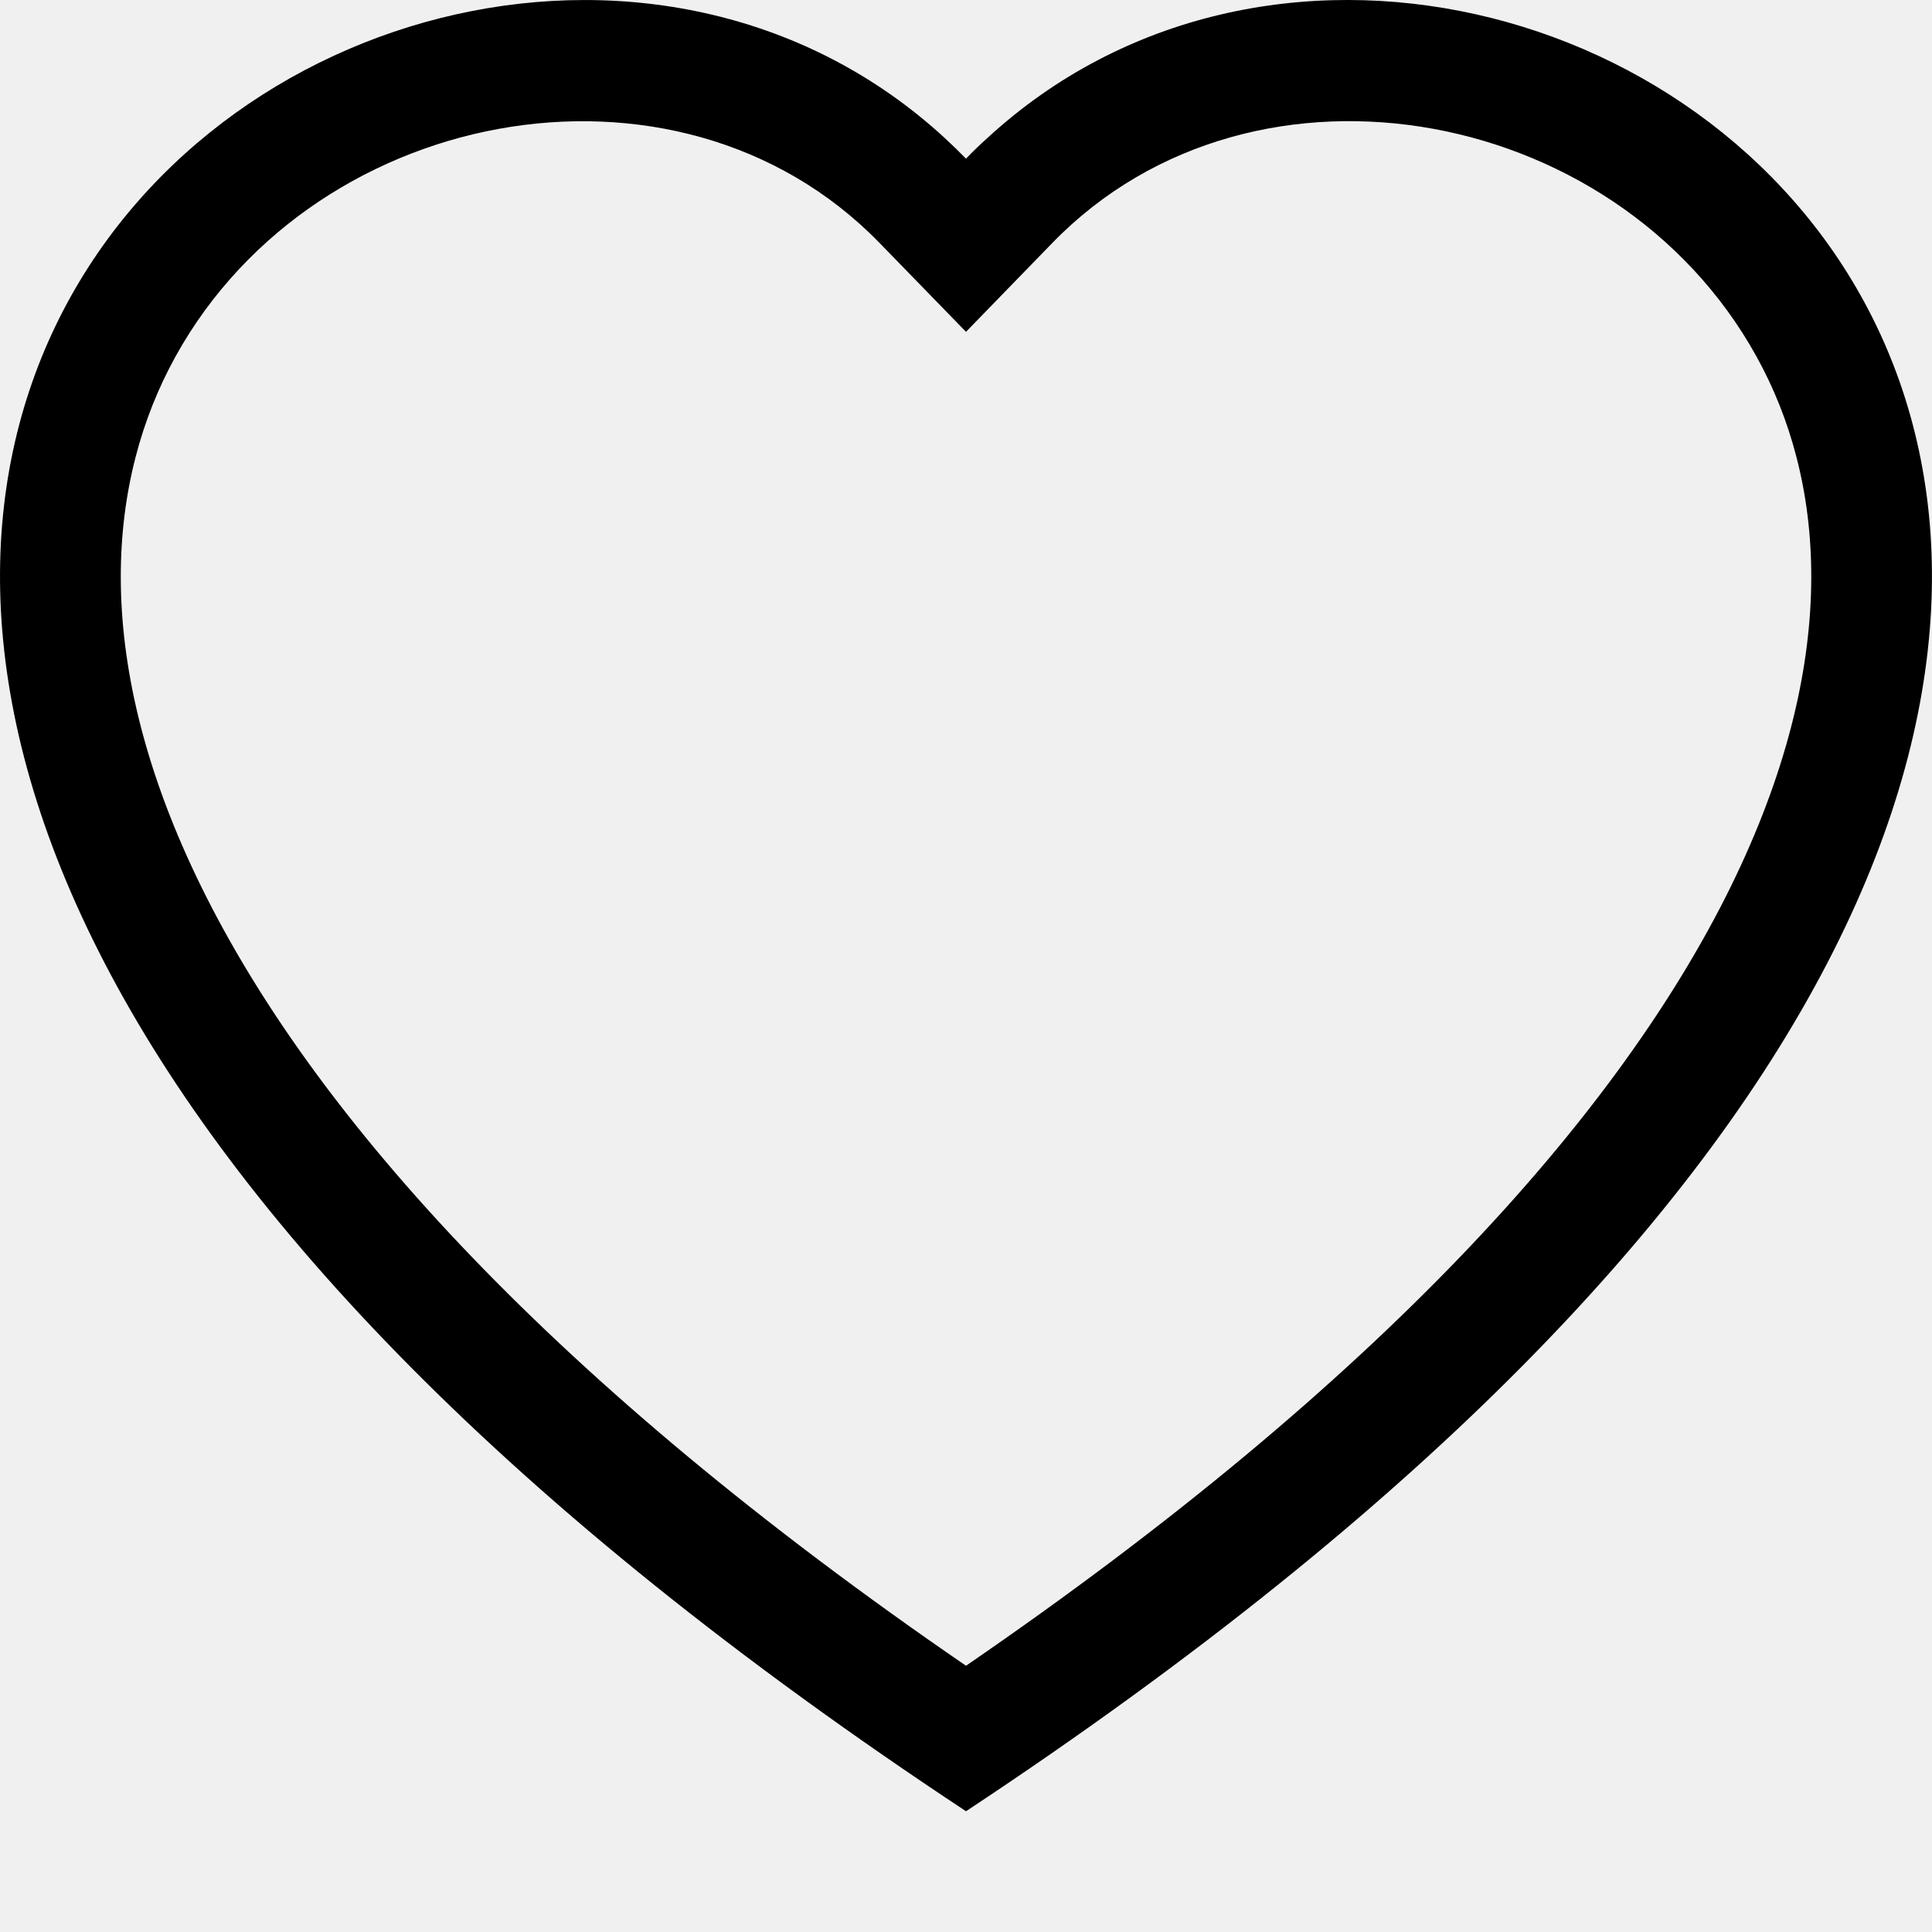
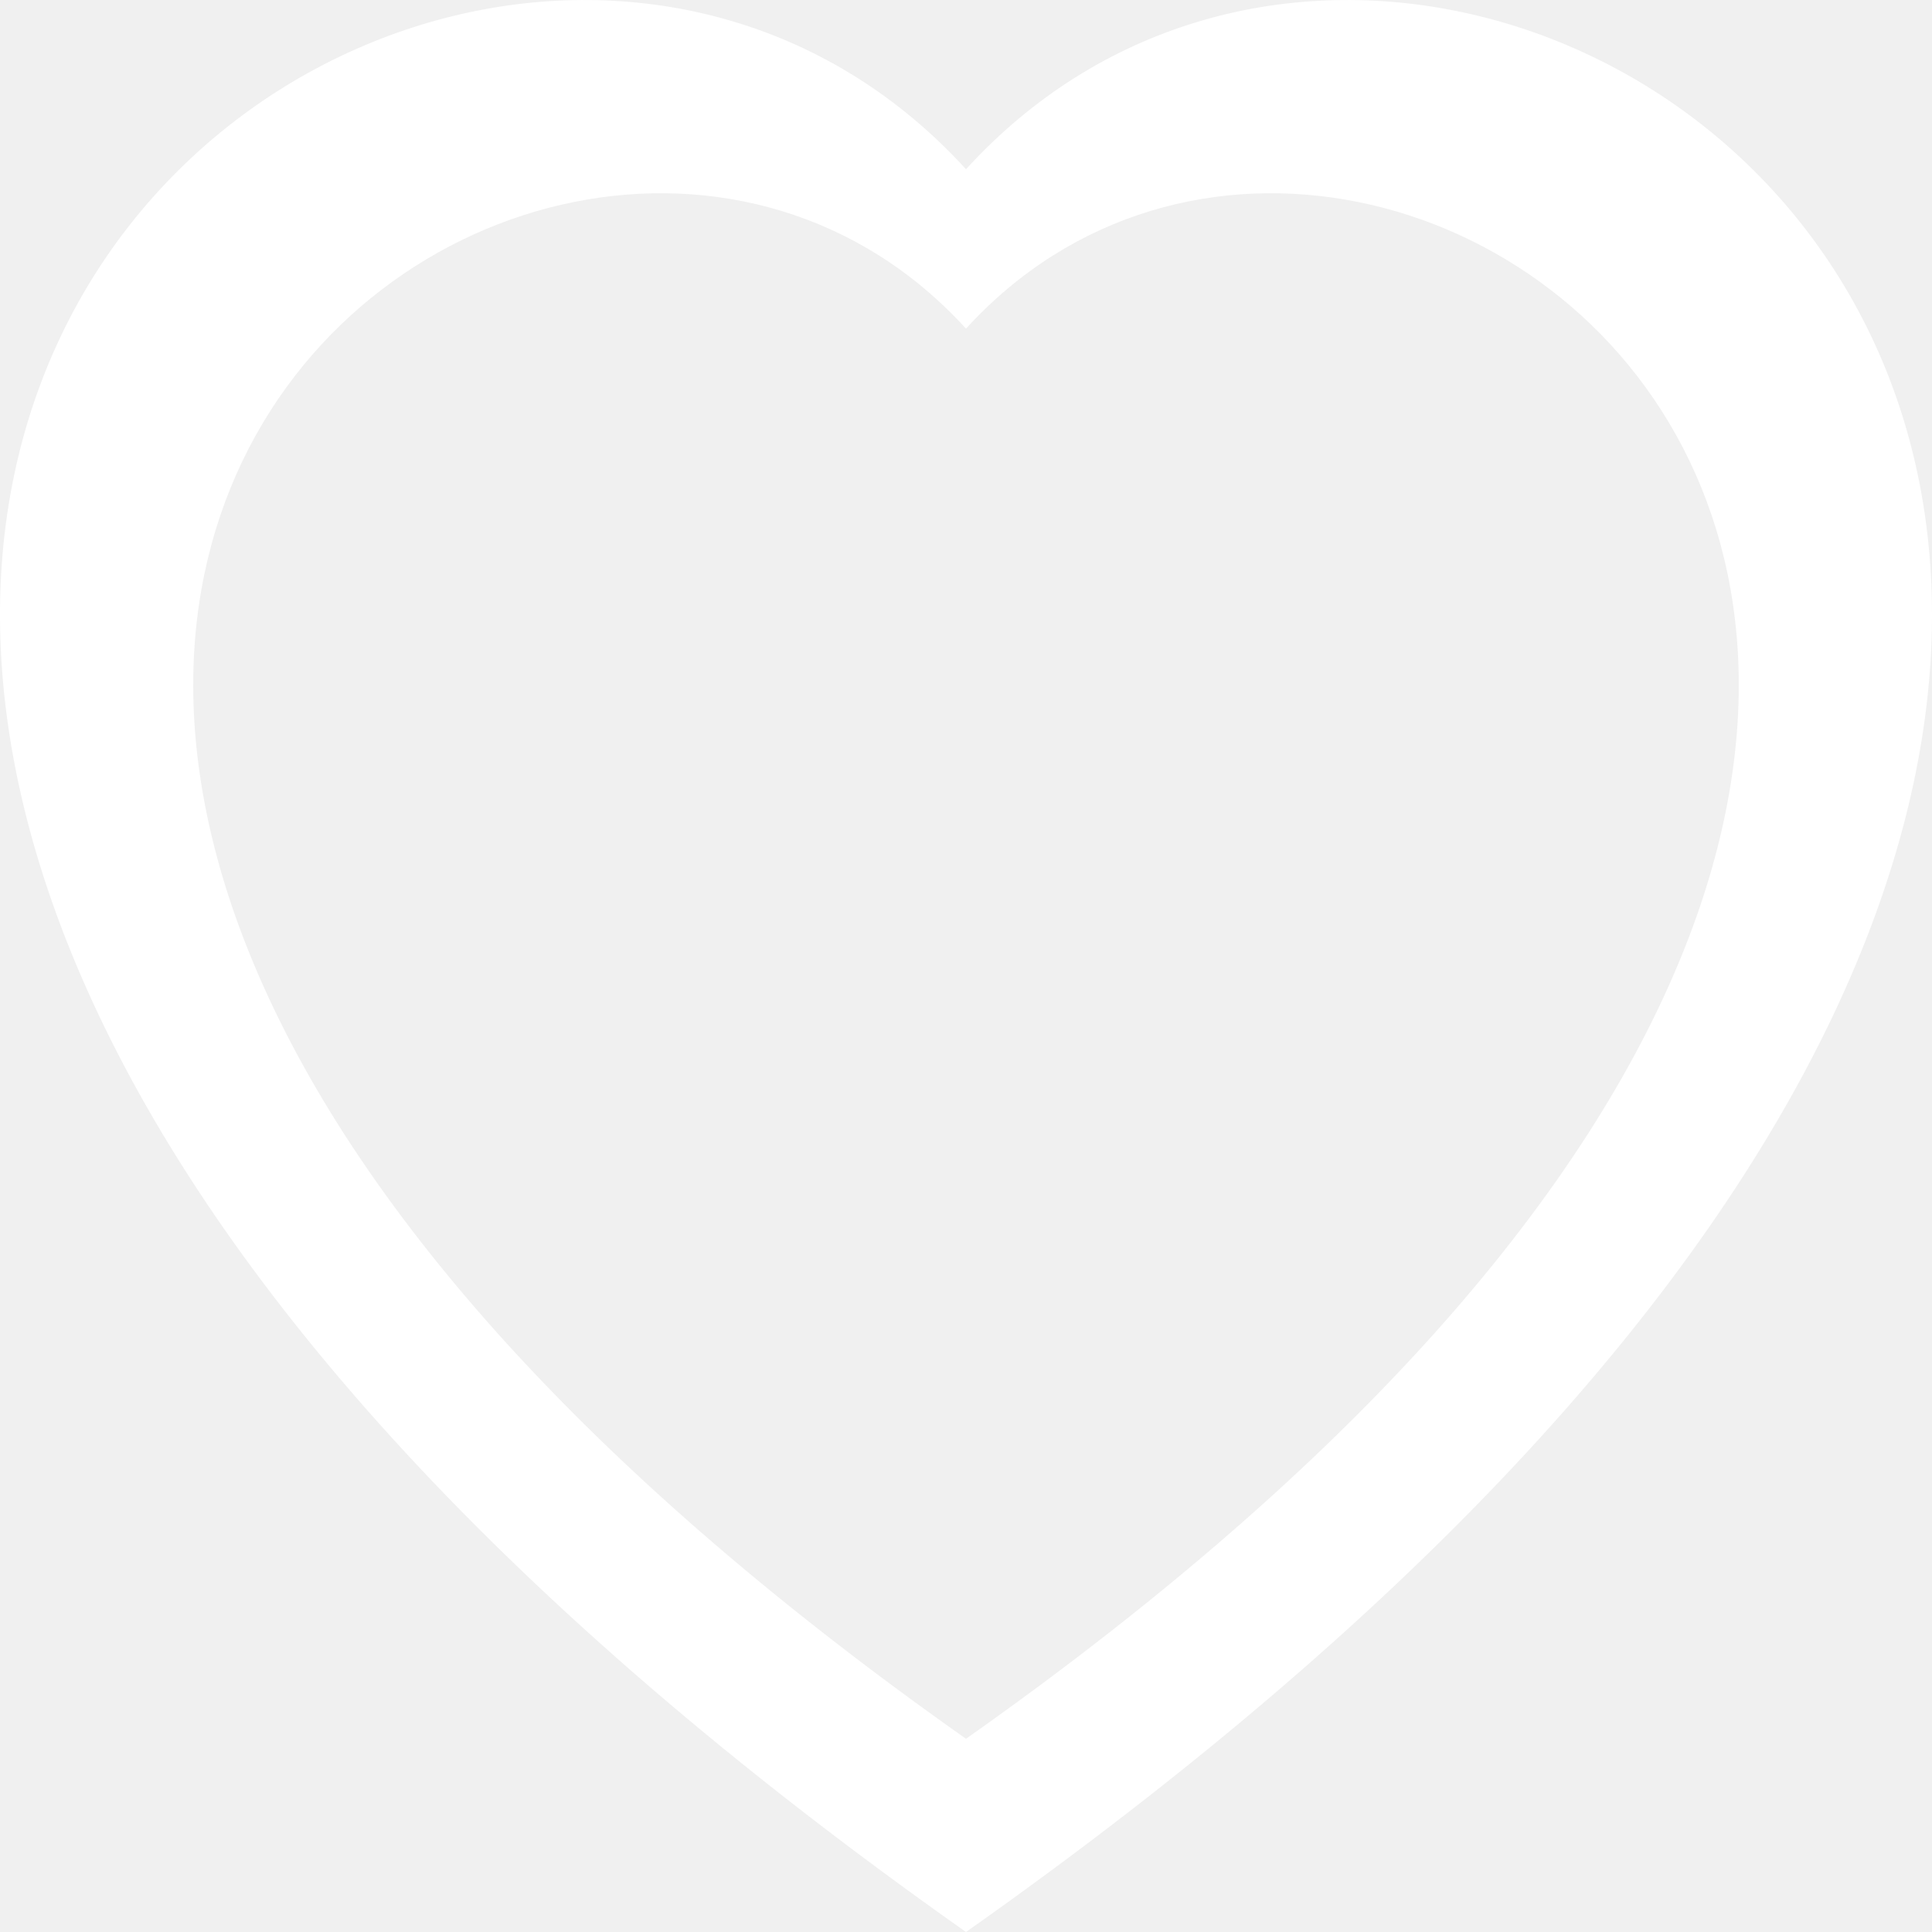
- <svg xmlns="http://www.w3.org/2000/svg" width="64" height="64" fill="currentColor" class="bi bi-heart" viewBox="0 0 16 16">
-   <path d="m8 2.748-.717-.737C5.6.281 2.514.878 1.4 3.053c-.523 1.023-.641 2.5.314 4.385.92 1.815 2.834 3.989 6.286 6.357 3.452-2.368 5.365-4.542 6.286-6.357.955-1.886.838-3.362.314-4.385C13.486.878 10.4.28 8.717 2.01zM8 15C-7.333 4.868 3.279-3.04 7.824 1.143q.09.083.176.171a3 3 0 0 1 .176-.17C12.72-3.042 23.333 4.867 8 15" />
+ <svg xmlns="http://www.w3.org/2000/svg" id="Layer_1" data-name="Layer 1" viewBox="0 0 100 100">
+   <defs>
+     <style>
+       .cls-1 {
+         fill: #fff;
+         fill-rule: evenodd;
+       }
+     </style>
+   </defs>
+   <path class="cls-1" d="M50,8.76c-27.74-30.41-97.09,22.81,0,91.24,97.09-68.43,27.74-121.65,0-91.24ZM50,90C-27.67,35.26,27.81-7.32,50,17.01c22.19-24.33,77.67,18.25,0,72.99Z" />
</svg>
